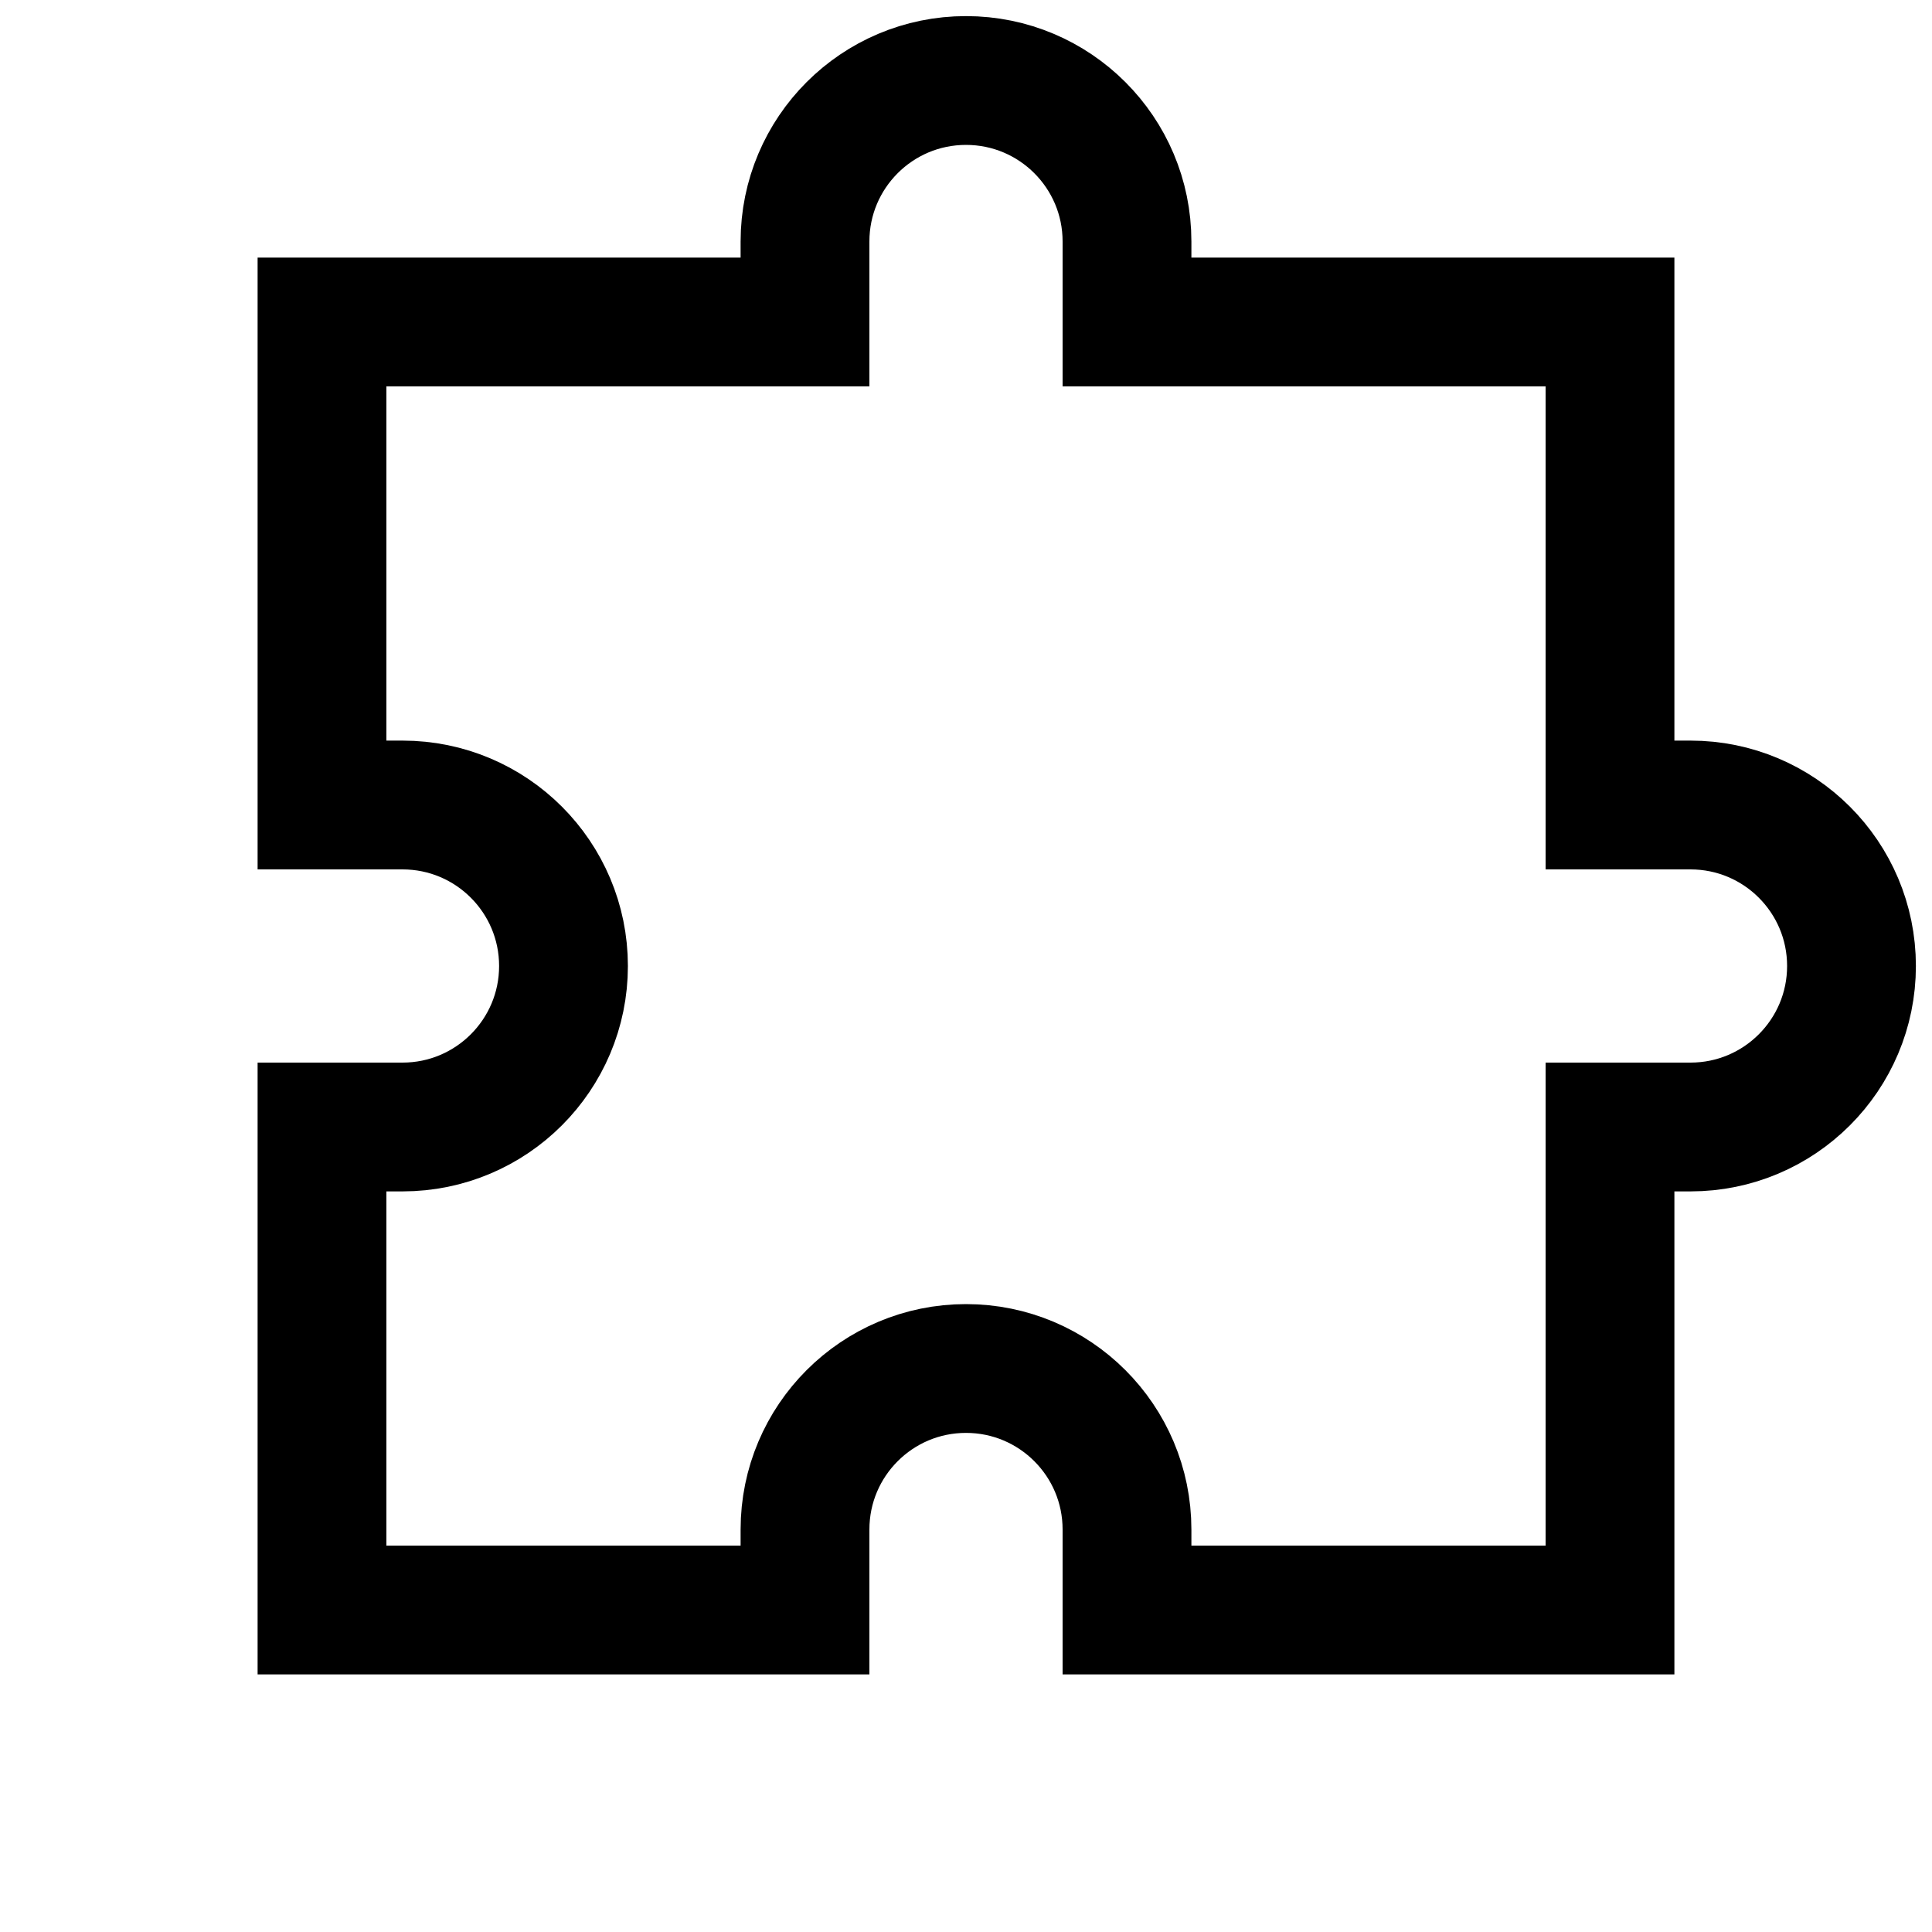
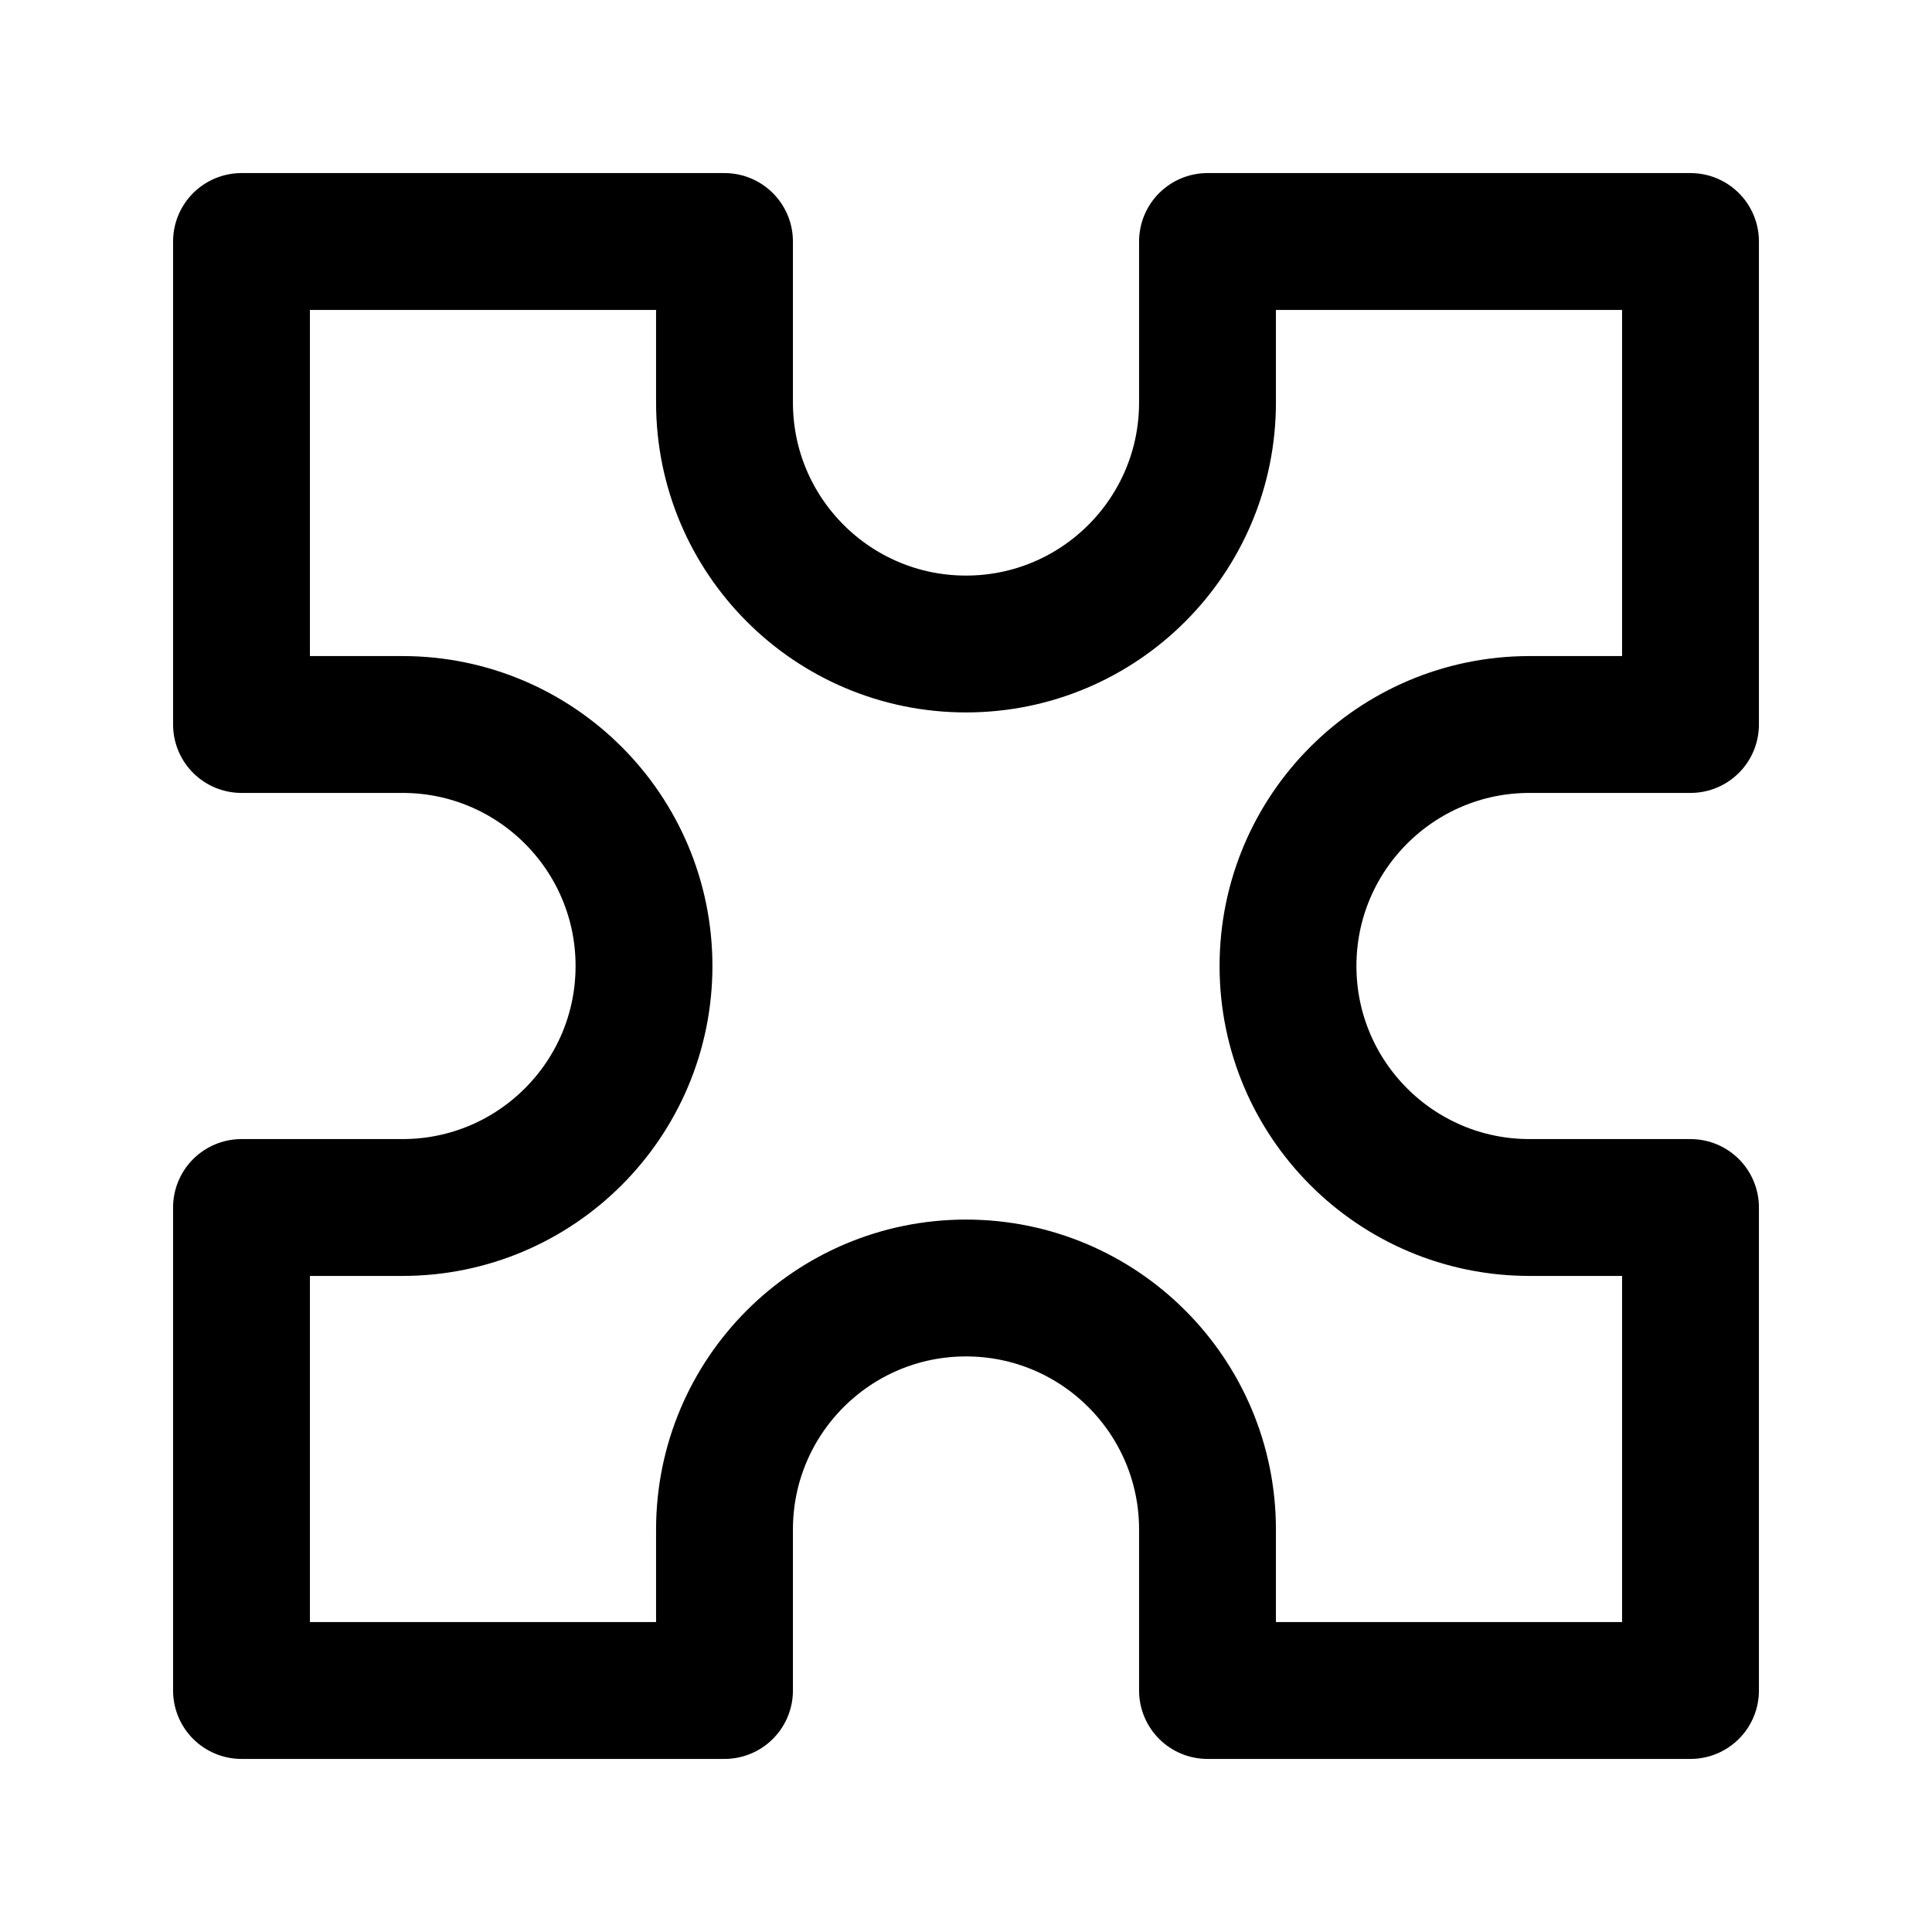
- <svg xmlns="http://www.w3.org/2000/svg" viewBox="0 0 24 24" fill="none" stroke="black" stroke-width="1.6" stroke-linecap="square" stroke-linejoin="miter">
-   <path d="M4 4h6V3a2 2 0 0 1 4 0v1h6v6h1a2 2 0 0 1 0 4h-1v6h-6v-1a2 2 0 0 0-4 0v1H4v-6h1a2 2 0 0 0 0-4H4z" />
+ <svg xmlns="http://www.w3.org/2000/svg" viewBox="0 0 24 24" fill="none" stroke="currentColor" stroke-width="1.7" stroke-linecap="round" stroke-linejoin="round">
+   <path d="M9 3H3v6h2a3 3 0 0 1 0 6H3v6h6v-2a3 3 0 0 1 6 0v2h6v-6h-2a3 3 0 0 1 0-6h2V3h-6v2a3 3 0 0 1-6 0V3Z" />
</svg>
